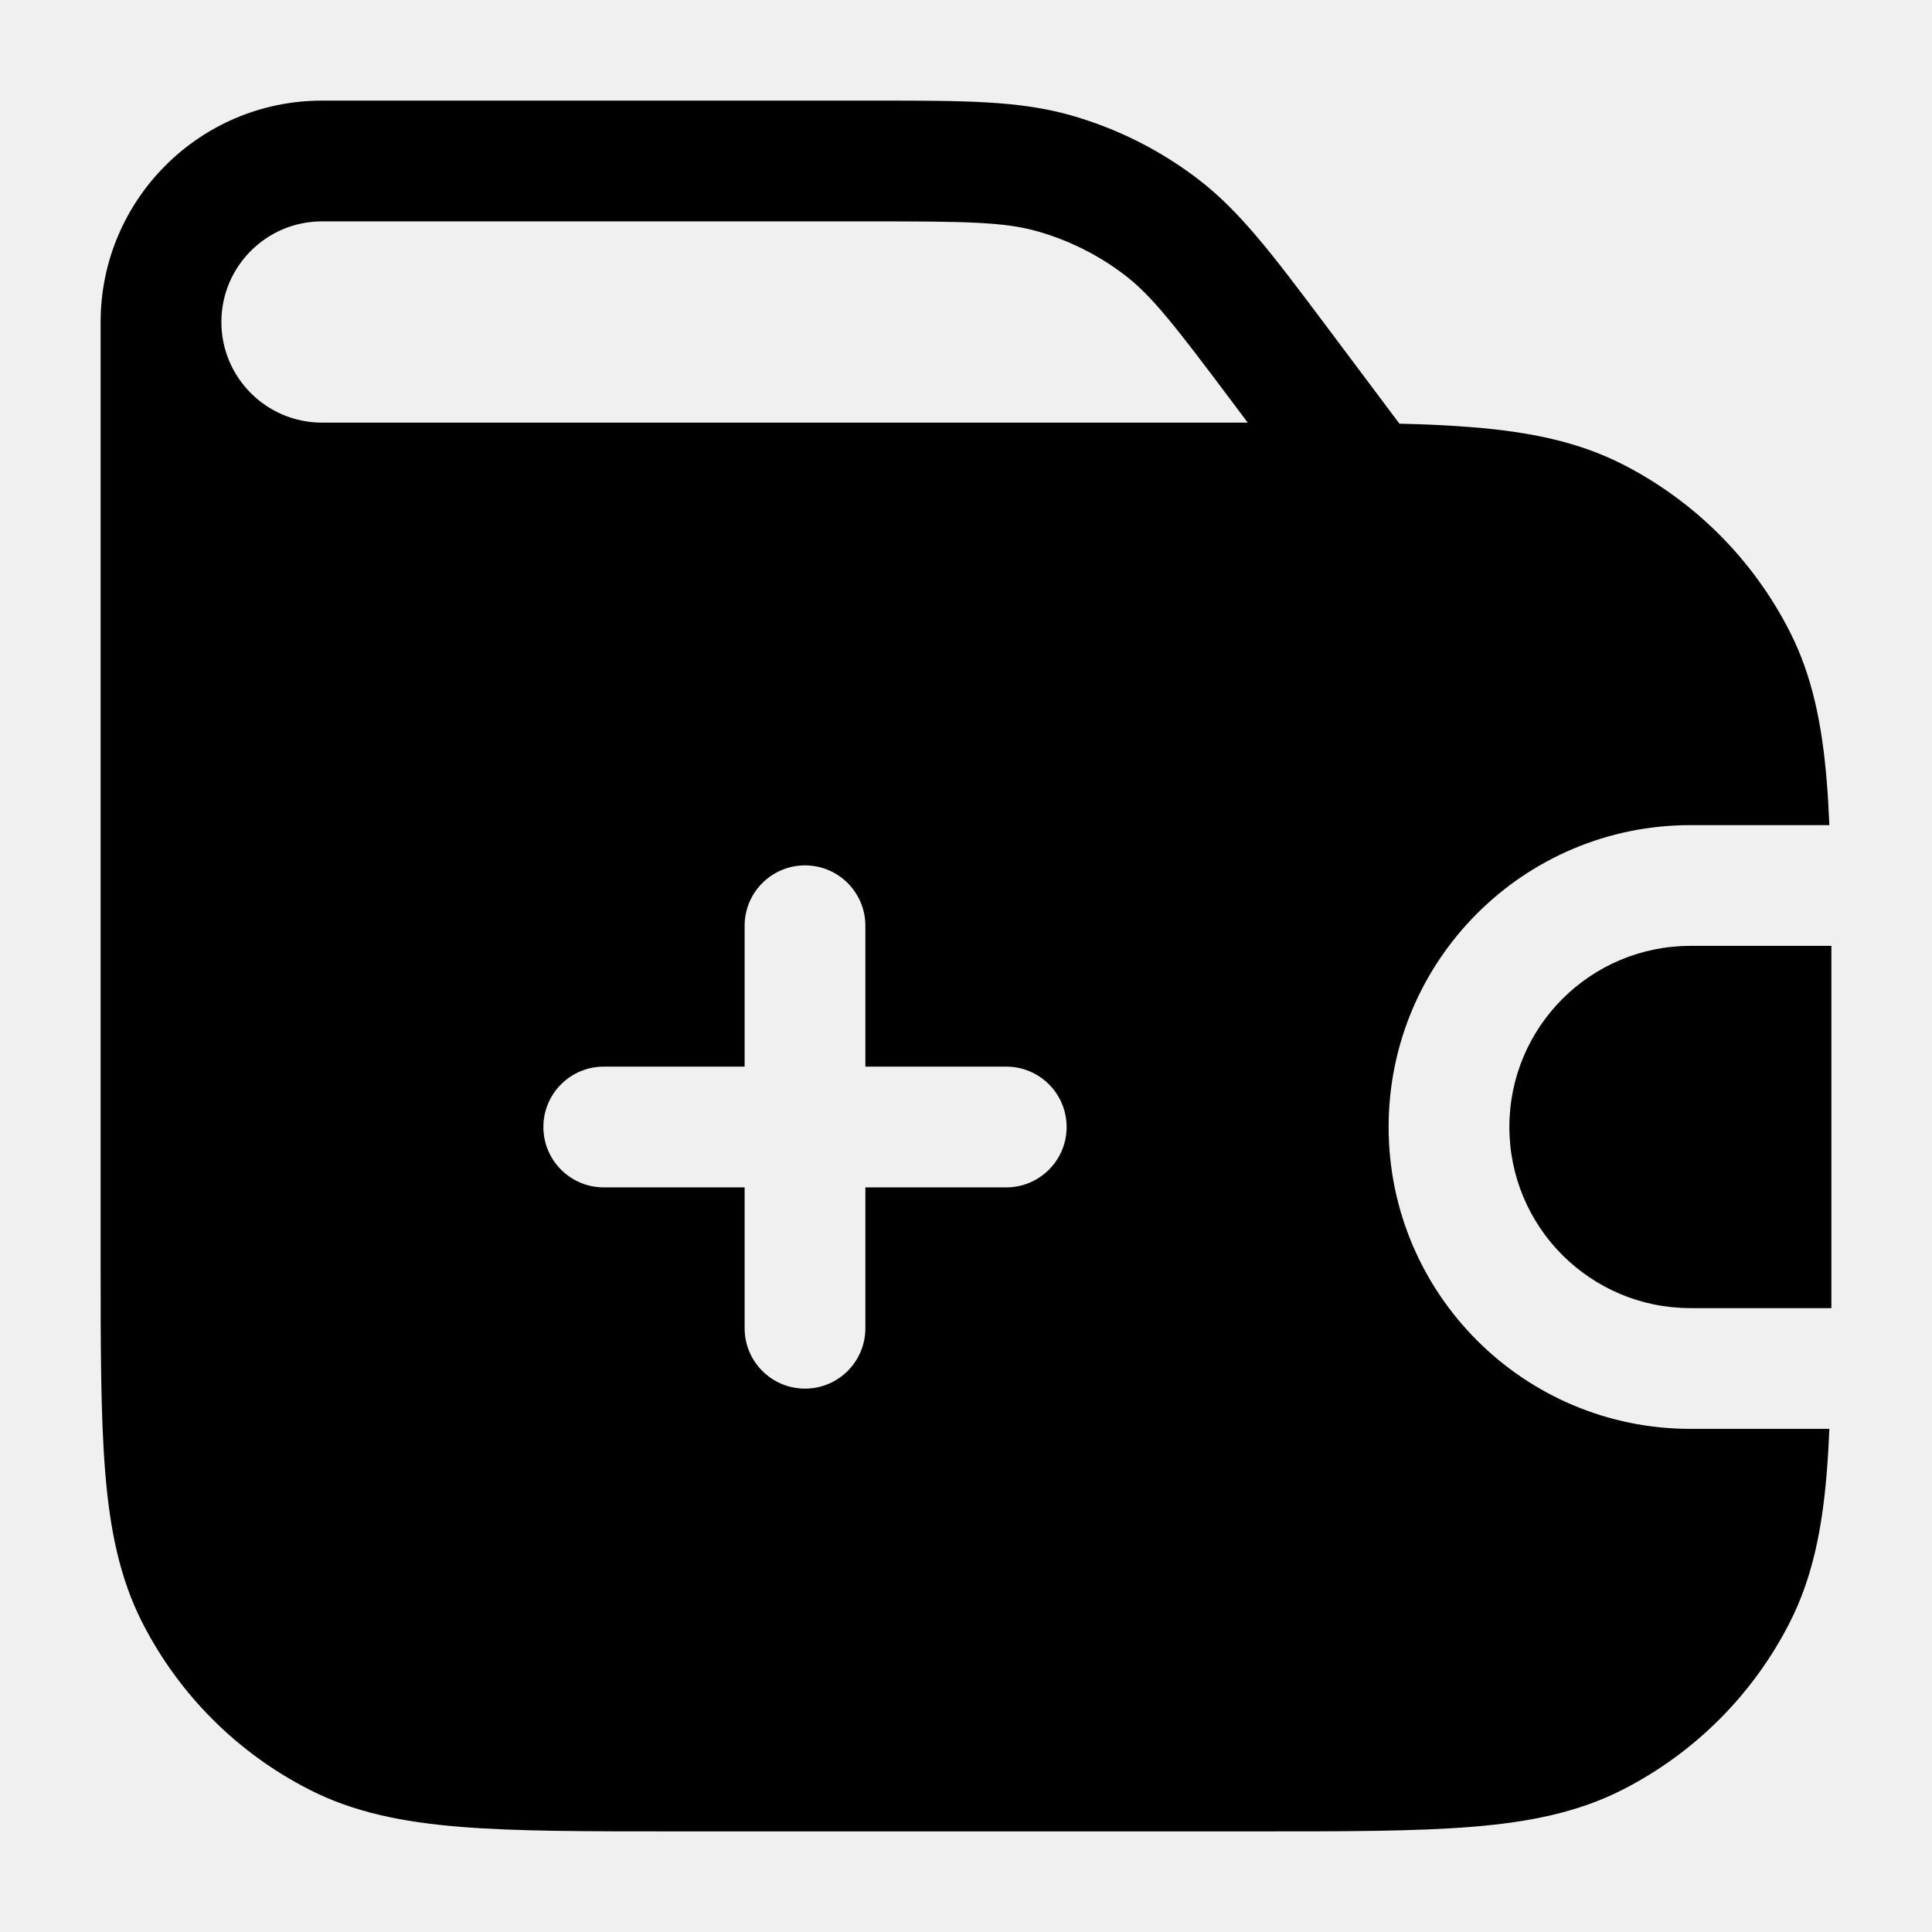
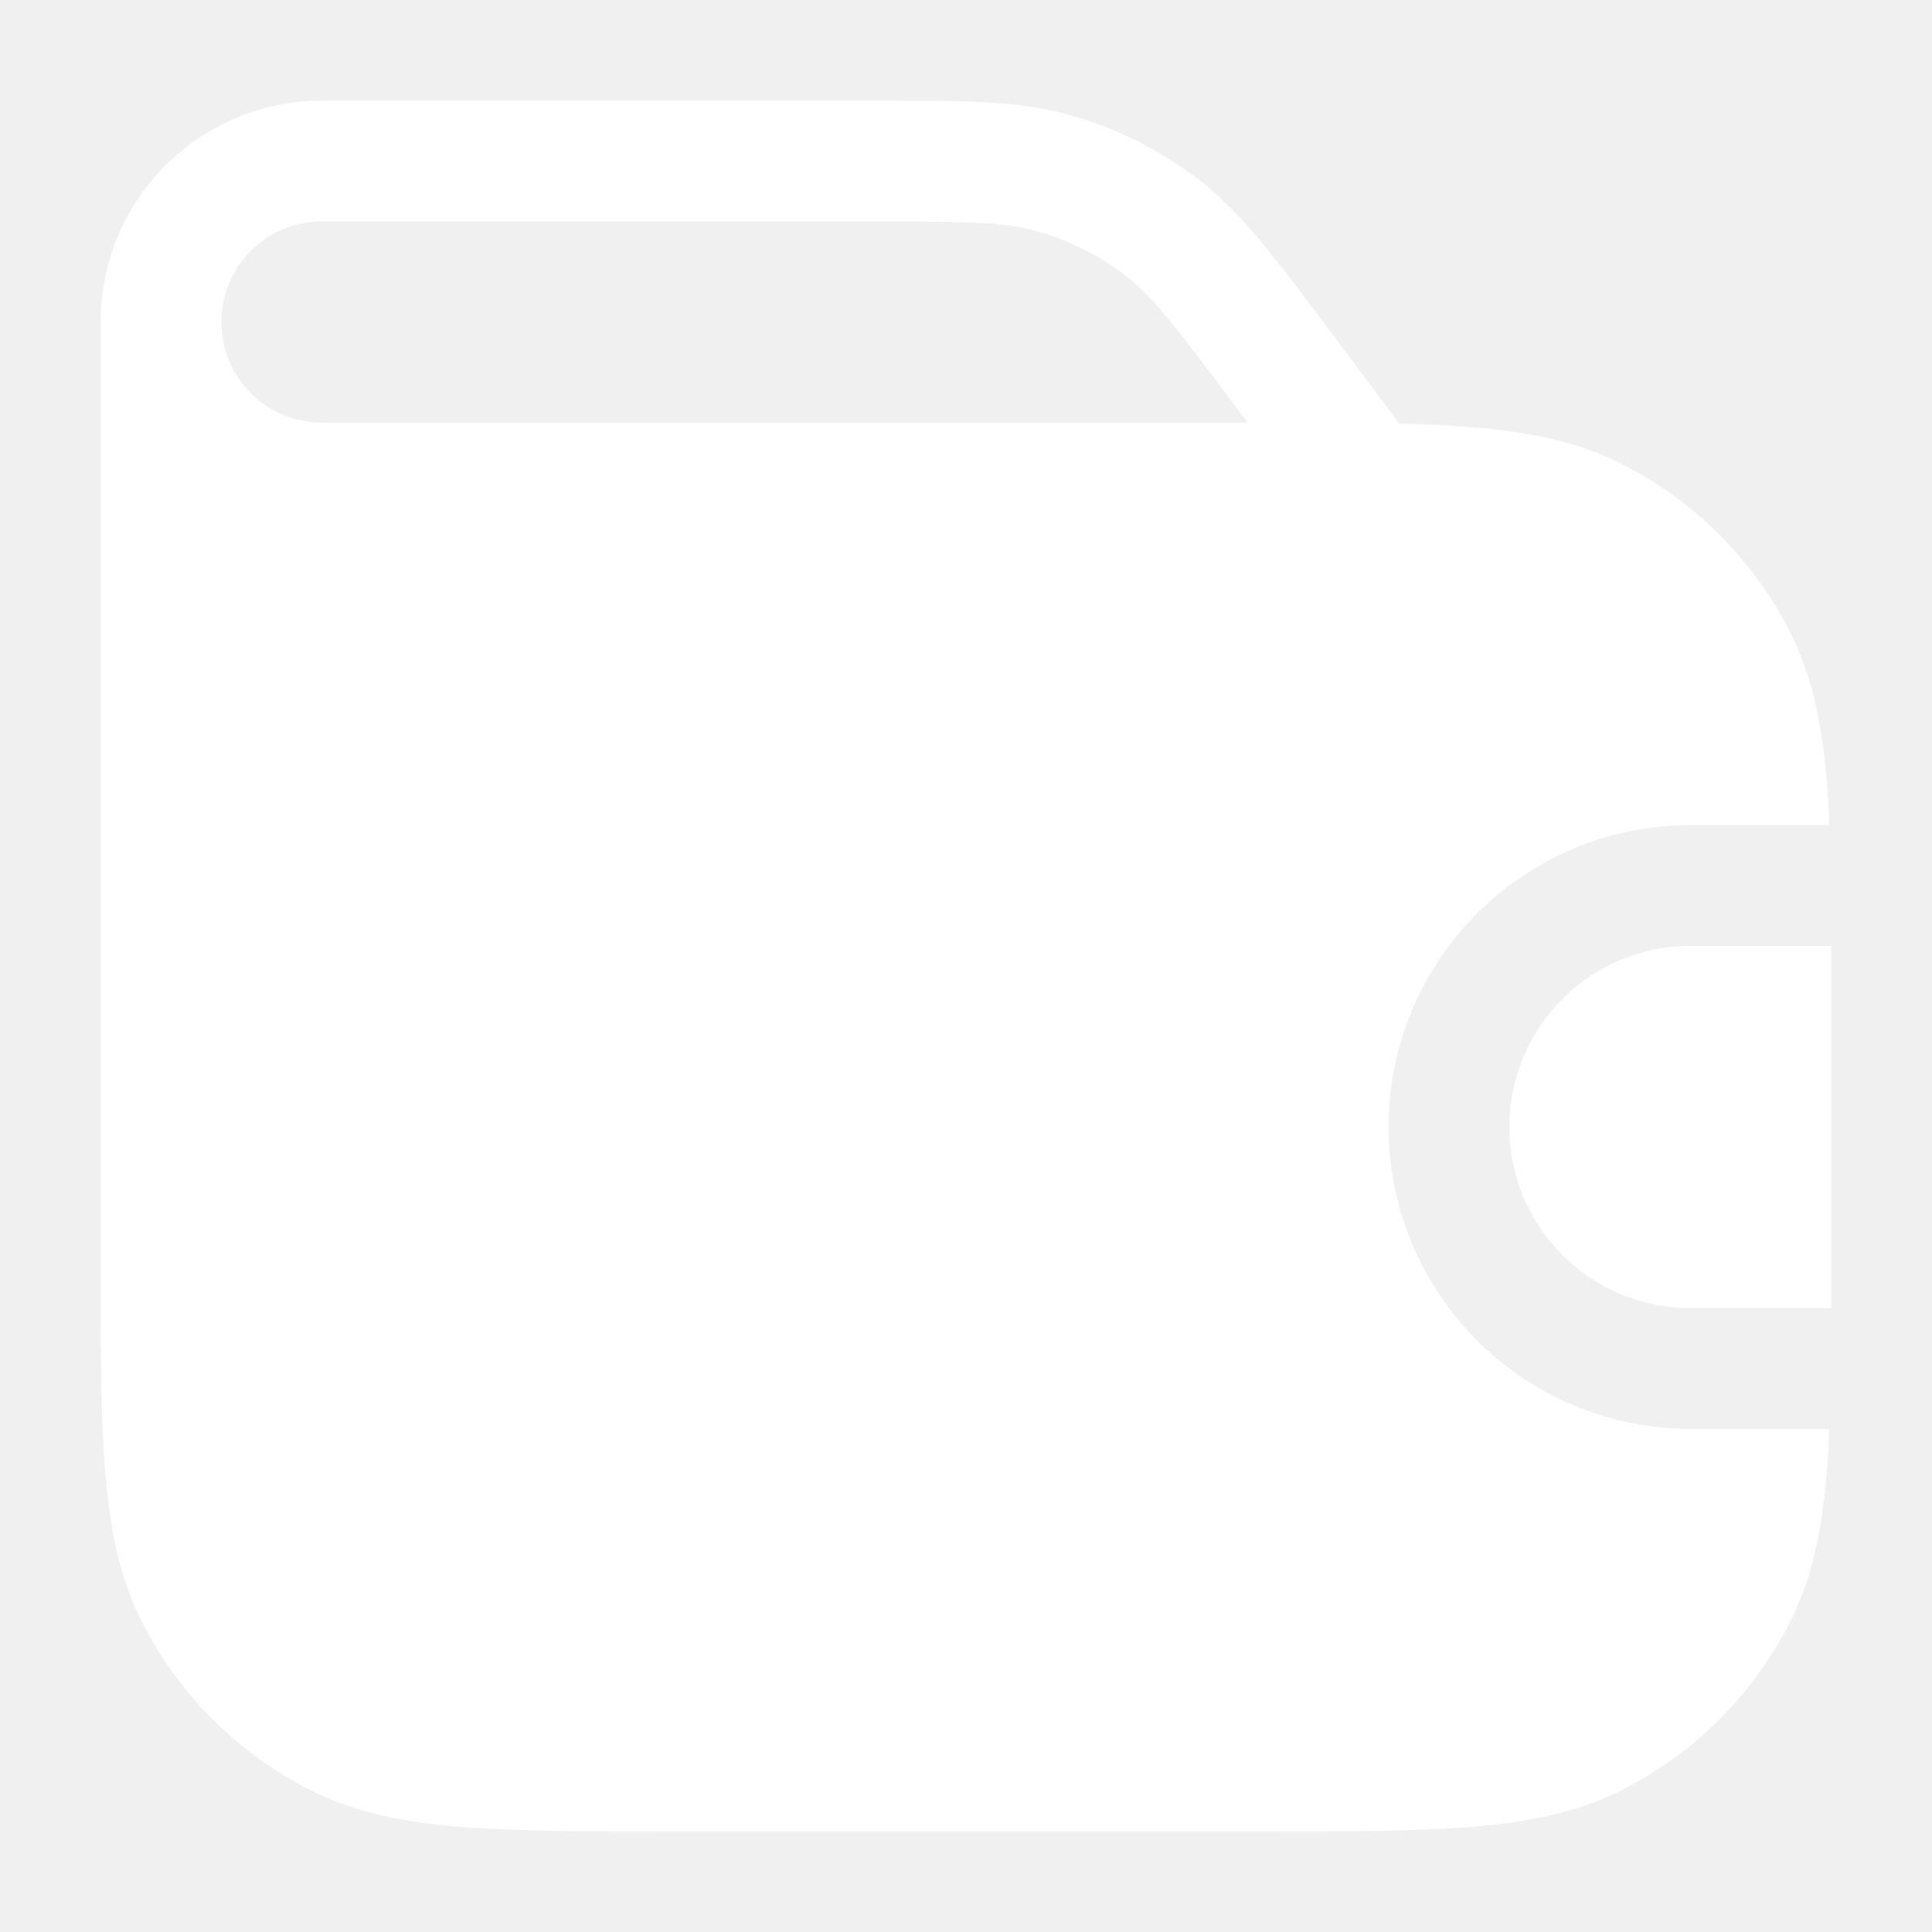
- <svg xmlns="http://www.w3.org/2000/svg" width="24" height="24" viewBox="0 0 24 24">
-   <path fill-rule="evenodd" clip-rule="evenodd" d="M1.25 4C1.25 4 1.25 3.999 1.25 3.999C1.251 2.481 2.482 1.25 4 1.25L10.913 1.25C11.978 1.25 12.664 1.25 13.304 1.433C13.871 1.594 14.402 1.86 14.871 2.216C15.402 2.619 15.813 3.168 16.452 4.019L17.384 5.263C17.714 5.271 18.014 5.285 18.288 5.307C19.002 5.365 19.605 5.487 20.157 5.768C21.05 6.223 21.777 6.95 22.232 7.844C22.513 8.395 22.635 8.998 22.693 9.712C22.707 9.881 22.717 10.06 22.725 10.25H21C18.929 10.25 17.25 11.929 17.25 14C17.25 16.071 18.929 17.75 21 17.75H22.725C22.717 17.94 22.707 18.119 22.693 18.288C22.635 19.002 22.513 19.605 22.232 20.157C21.777 21.05 21.05 21.777 20.157 22.232C19.605 22.513 19.002 22.635 18.288 22.693C17.591 22.75 16.725 22.75 15.633 22.75H8.367C7.275 22.75 6.409 22.75 5.712 22.693C4.998 22.635 4.395 22.513 3.844 22.232C2.95 21.777 2.223 21.05 1.768 20.157C1.487 19.605 1.365 19.002 1.307 18.288C1.25 17.591 1.25 16.725 1.25 15.633V4ZM12.893 2.875C12.479 2.757 12.017 2.75 10.8 2.75H4C3.31 2.75 2.75 3.31 2.75 4C2.75 4.687 3.305 5.245 3.991 5.25H15.5L15.32 5.01C14.59 4.037 14.307 3.671 13.964 3.411C13.643 3.167 13.28 2.986 12.893 2.875ZM10.75 11.5C10.75 11.086 10.414 10.75 10 10.75C9.586 10.75 9.25 11.086 9.25 11.5V13.25H7.5C7.086 13.25 6.75 13.586 6.75 14C6.75 14.414 7.086 14.75 7.5 14.75H9.25V16.5C9.25 16.914 9.586 17.25 10 17.25C10.414 17.25 10.75 16.914 10.75 16.5V14.75H12.5C12.914 14.75 13.25 14.414 13.25 14C13.25 13.586 12.914 13.25 12.5 13.25H10.75V11.5Z" />
-   <path d="M22.75 15.636C22.75 15.849 22.75 16.054 22.75 16.25H21C19.757 16.25 18.75 15.243 18.75 14C18.75 12.757 19.757 11.75 21 11.75H22.75C22.75 11.946 22.75 12.151 22.75 12.364V15.636Z" />
+ <svg xmlns="http://www.w3.org/2000/svg" width="24" height="24" viewBox="0 0 24 24" fill="none">
+   <path fill-rule="evenodd" clip-rule="evenodd" d="M1.25 4C1.25 2.481 2.481 1.25 4 1.25L10.913 1.25C11.978 1.25 12.664 1.25 13.304 1.433C13.871 1.594 14.402 1.86 14.871 2.216C15.402 2.619 15.813 3.168 16.452 4.019L17.384 5.263C17.714 5.271 18.014 5.285 18.288 5.307C19.002 5.365 19.605 5.487 20.157 5.768C21.05 6.223 21.777 6.95 22.232 7.844C22.513 8.395 22.635 8.998 22.693 9.712C22.707 9.881 22.717 10.06 22.725 10.25H21C18.929 10.25 17.25 11.929 17.25 14C17.25 16.071 18.929 17.75 21 17.75H22.725C22.717 17.94 22.707 18.119 22.693 18.288C22.635 19.002 22.513 19.605 22.232 20.157C21.777 21.05 21.05 21.777 20.157 22.232C19.605 22.513 19.002 22.635 18.288 22.693C17.591 22.75 16.725 22.75 15.633 22.75H8.367C7.275 22.75 6.409 22.75 5.712 22.693C4.998 22.635 4.395 22.513 3.844 22.232C2.95 21.777 2.223 21.05 1.768 20.157C1.487 19.605 1.365 19.002 1.307 18.288C1.25 17.591 1.25 16.725 1.25 15.633V4ZM10.8 2.75C12.017 2.75 12.479 2.757 12.893 2.875C13.28 2.986 13.643 3.167 13.964 3.411C14.307 3.671 14.59 4.037 15.32 5.01L15.5 5.25H3.991C3.305 5.245 2.75 4.687 2.75 4C2.75 3.31 3.31 2.75 4 2.75H10.8Z" fill="white" />
+   <path d="M22.75 16.25C22.75 16.053 22.75 15.847 22.75 15.633V12.364C22.75 12.151 22.75 11.946 22.75 11.75H21C19.757 11.75 18.75 12.757 18.75 14C18.75 15.243 19.757 16.25 21 16.25H22.75Z" fill="white" />
</svg>
